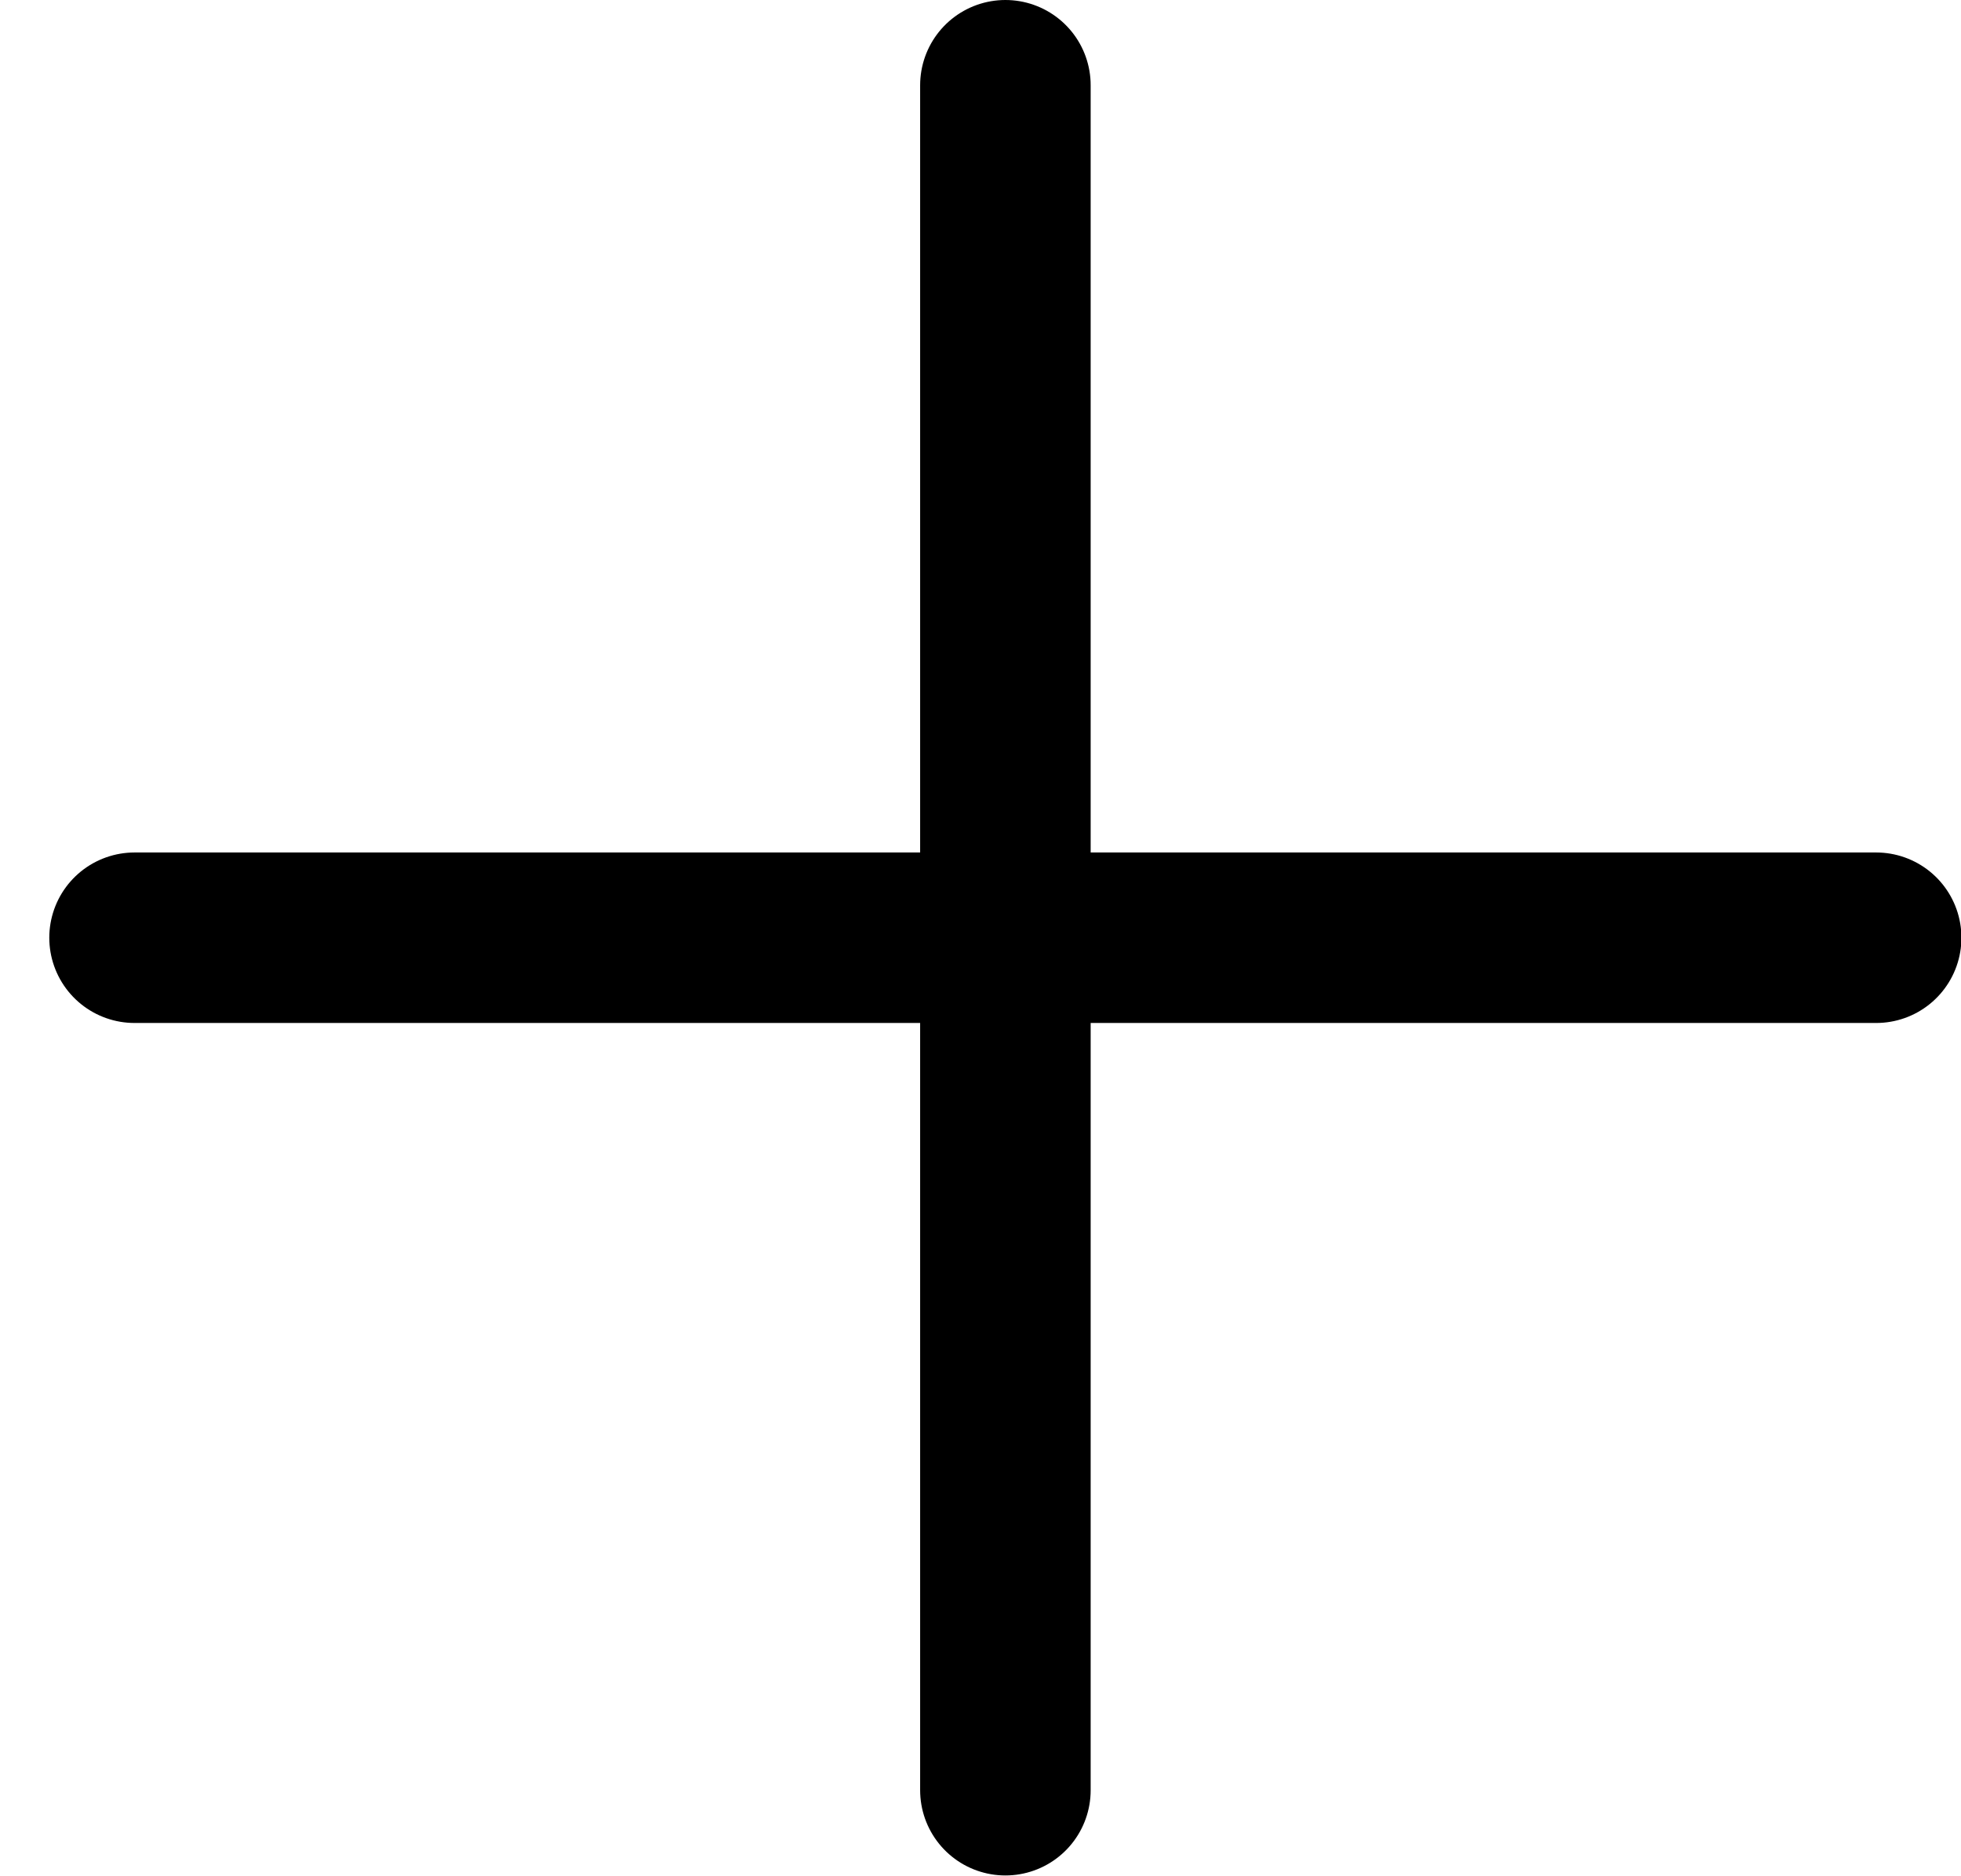
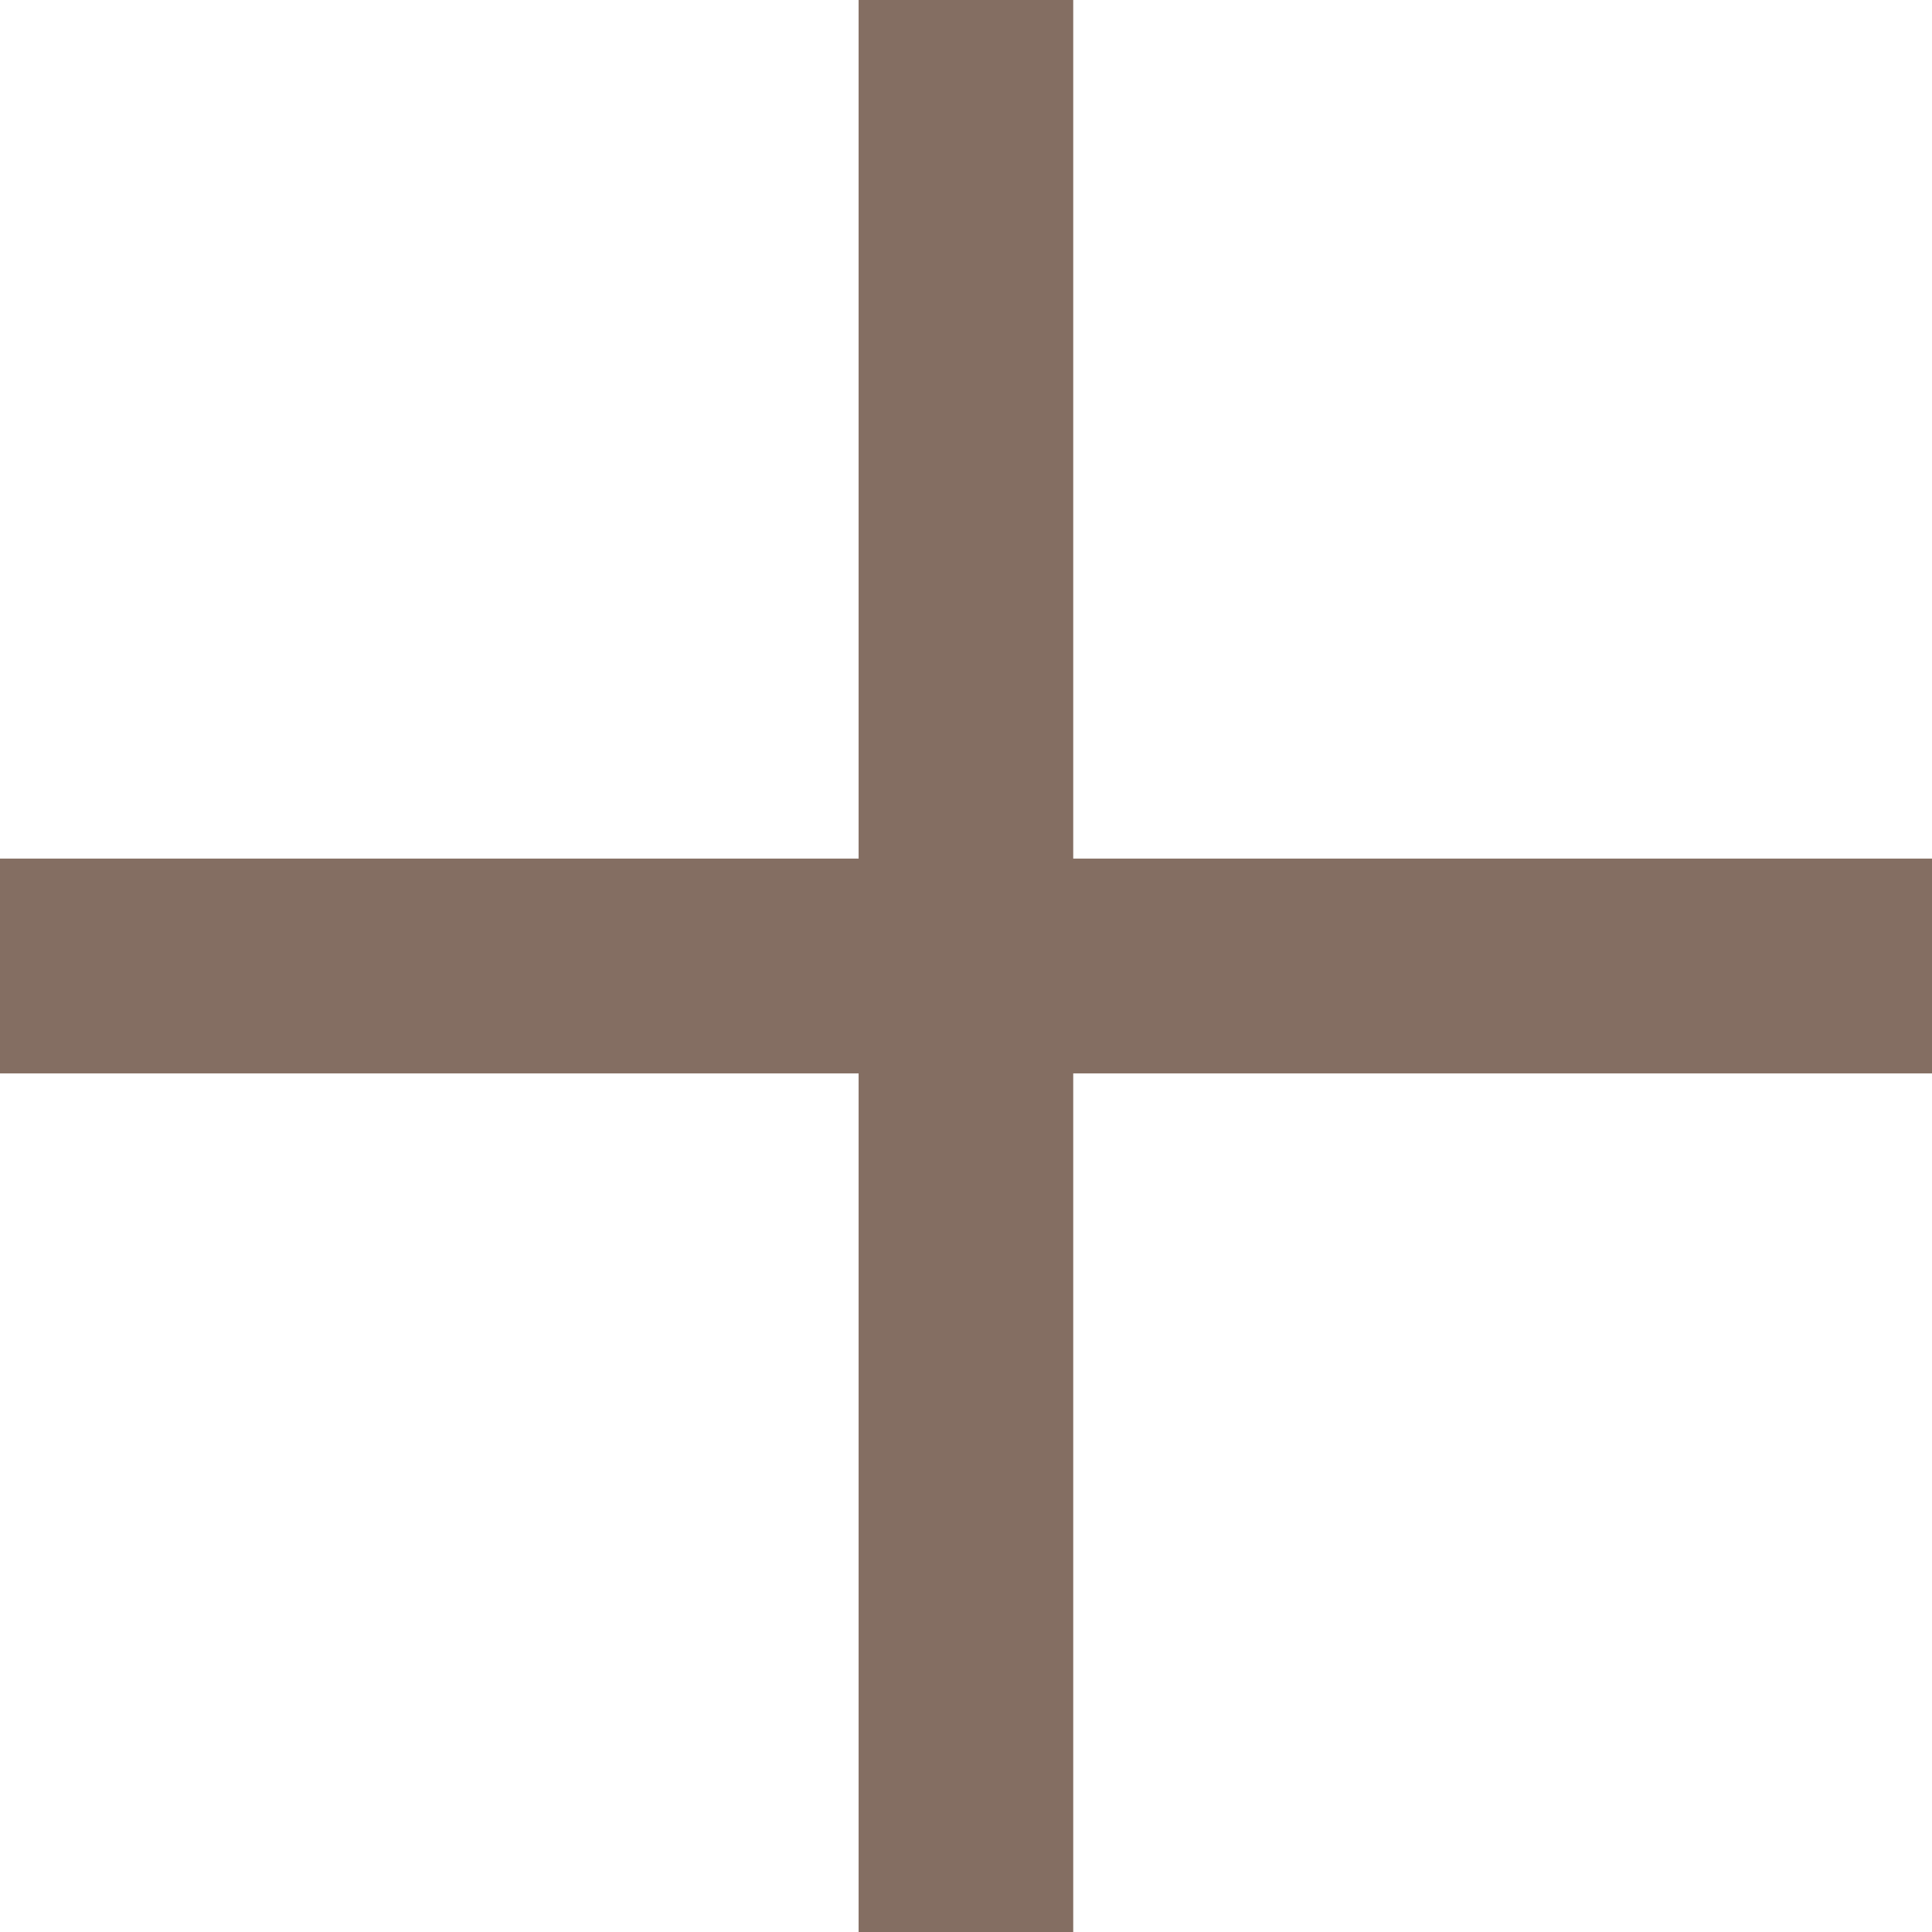
- <svg xmlns="http://www.w3.org/2000/svg" width="23" height="22" viewBox="0 0 23 22" fill="none">
-   <path d="M1.578 11H22.005" stroke="currentColor" stroke-width="2" stroke-linecap="round" />
-   <path d="M11.792 1L11.792 21" stroke="currentColor" stroke-width="2" stroke-linecap="round" />
+ <svg xmlns="http://www.w3.org/2000/svg" width="12" height="12" viewBox="0 0 12 12" fill="none">
+   <path fill-rule="evenodd" clip-rule="evenodd" d="M6.666 0H5.333V5.333H0V6.667H5.333V12H6.666V6.667H12V5.333H6.666V0Z" fill="#846E62" />
</svg>
